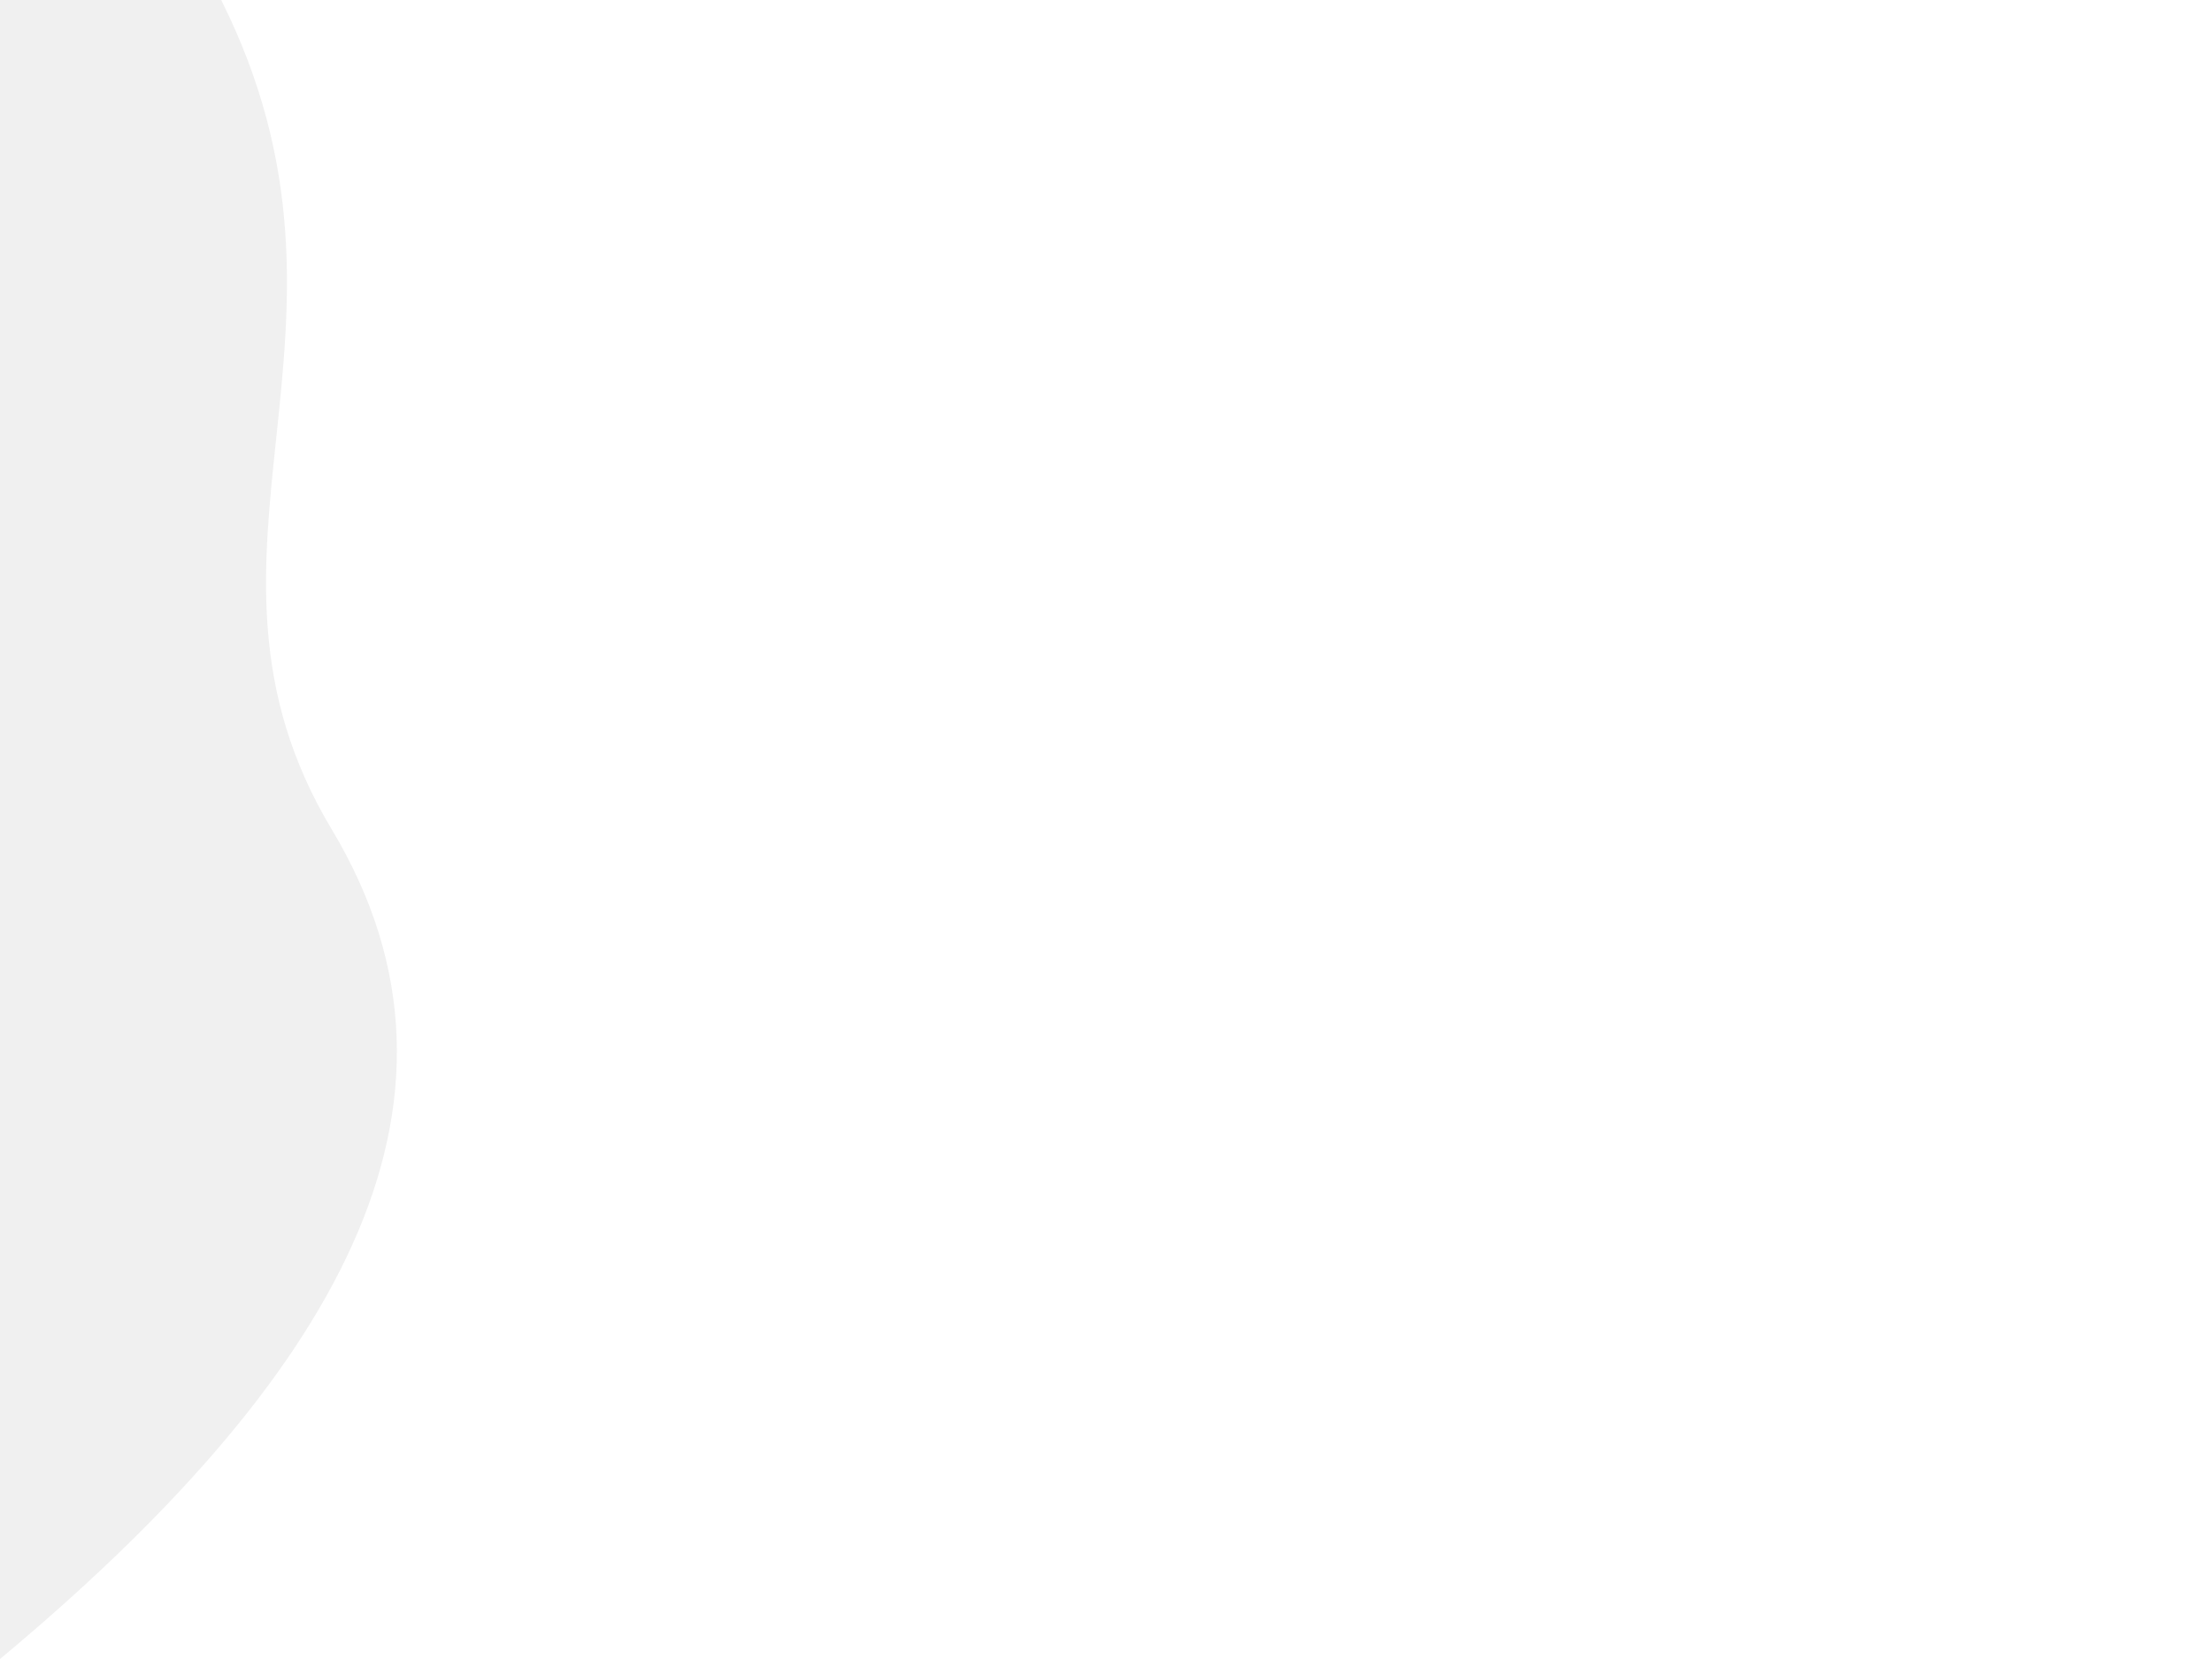
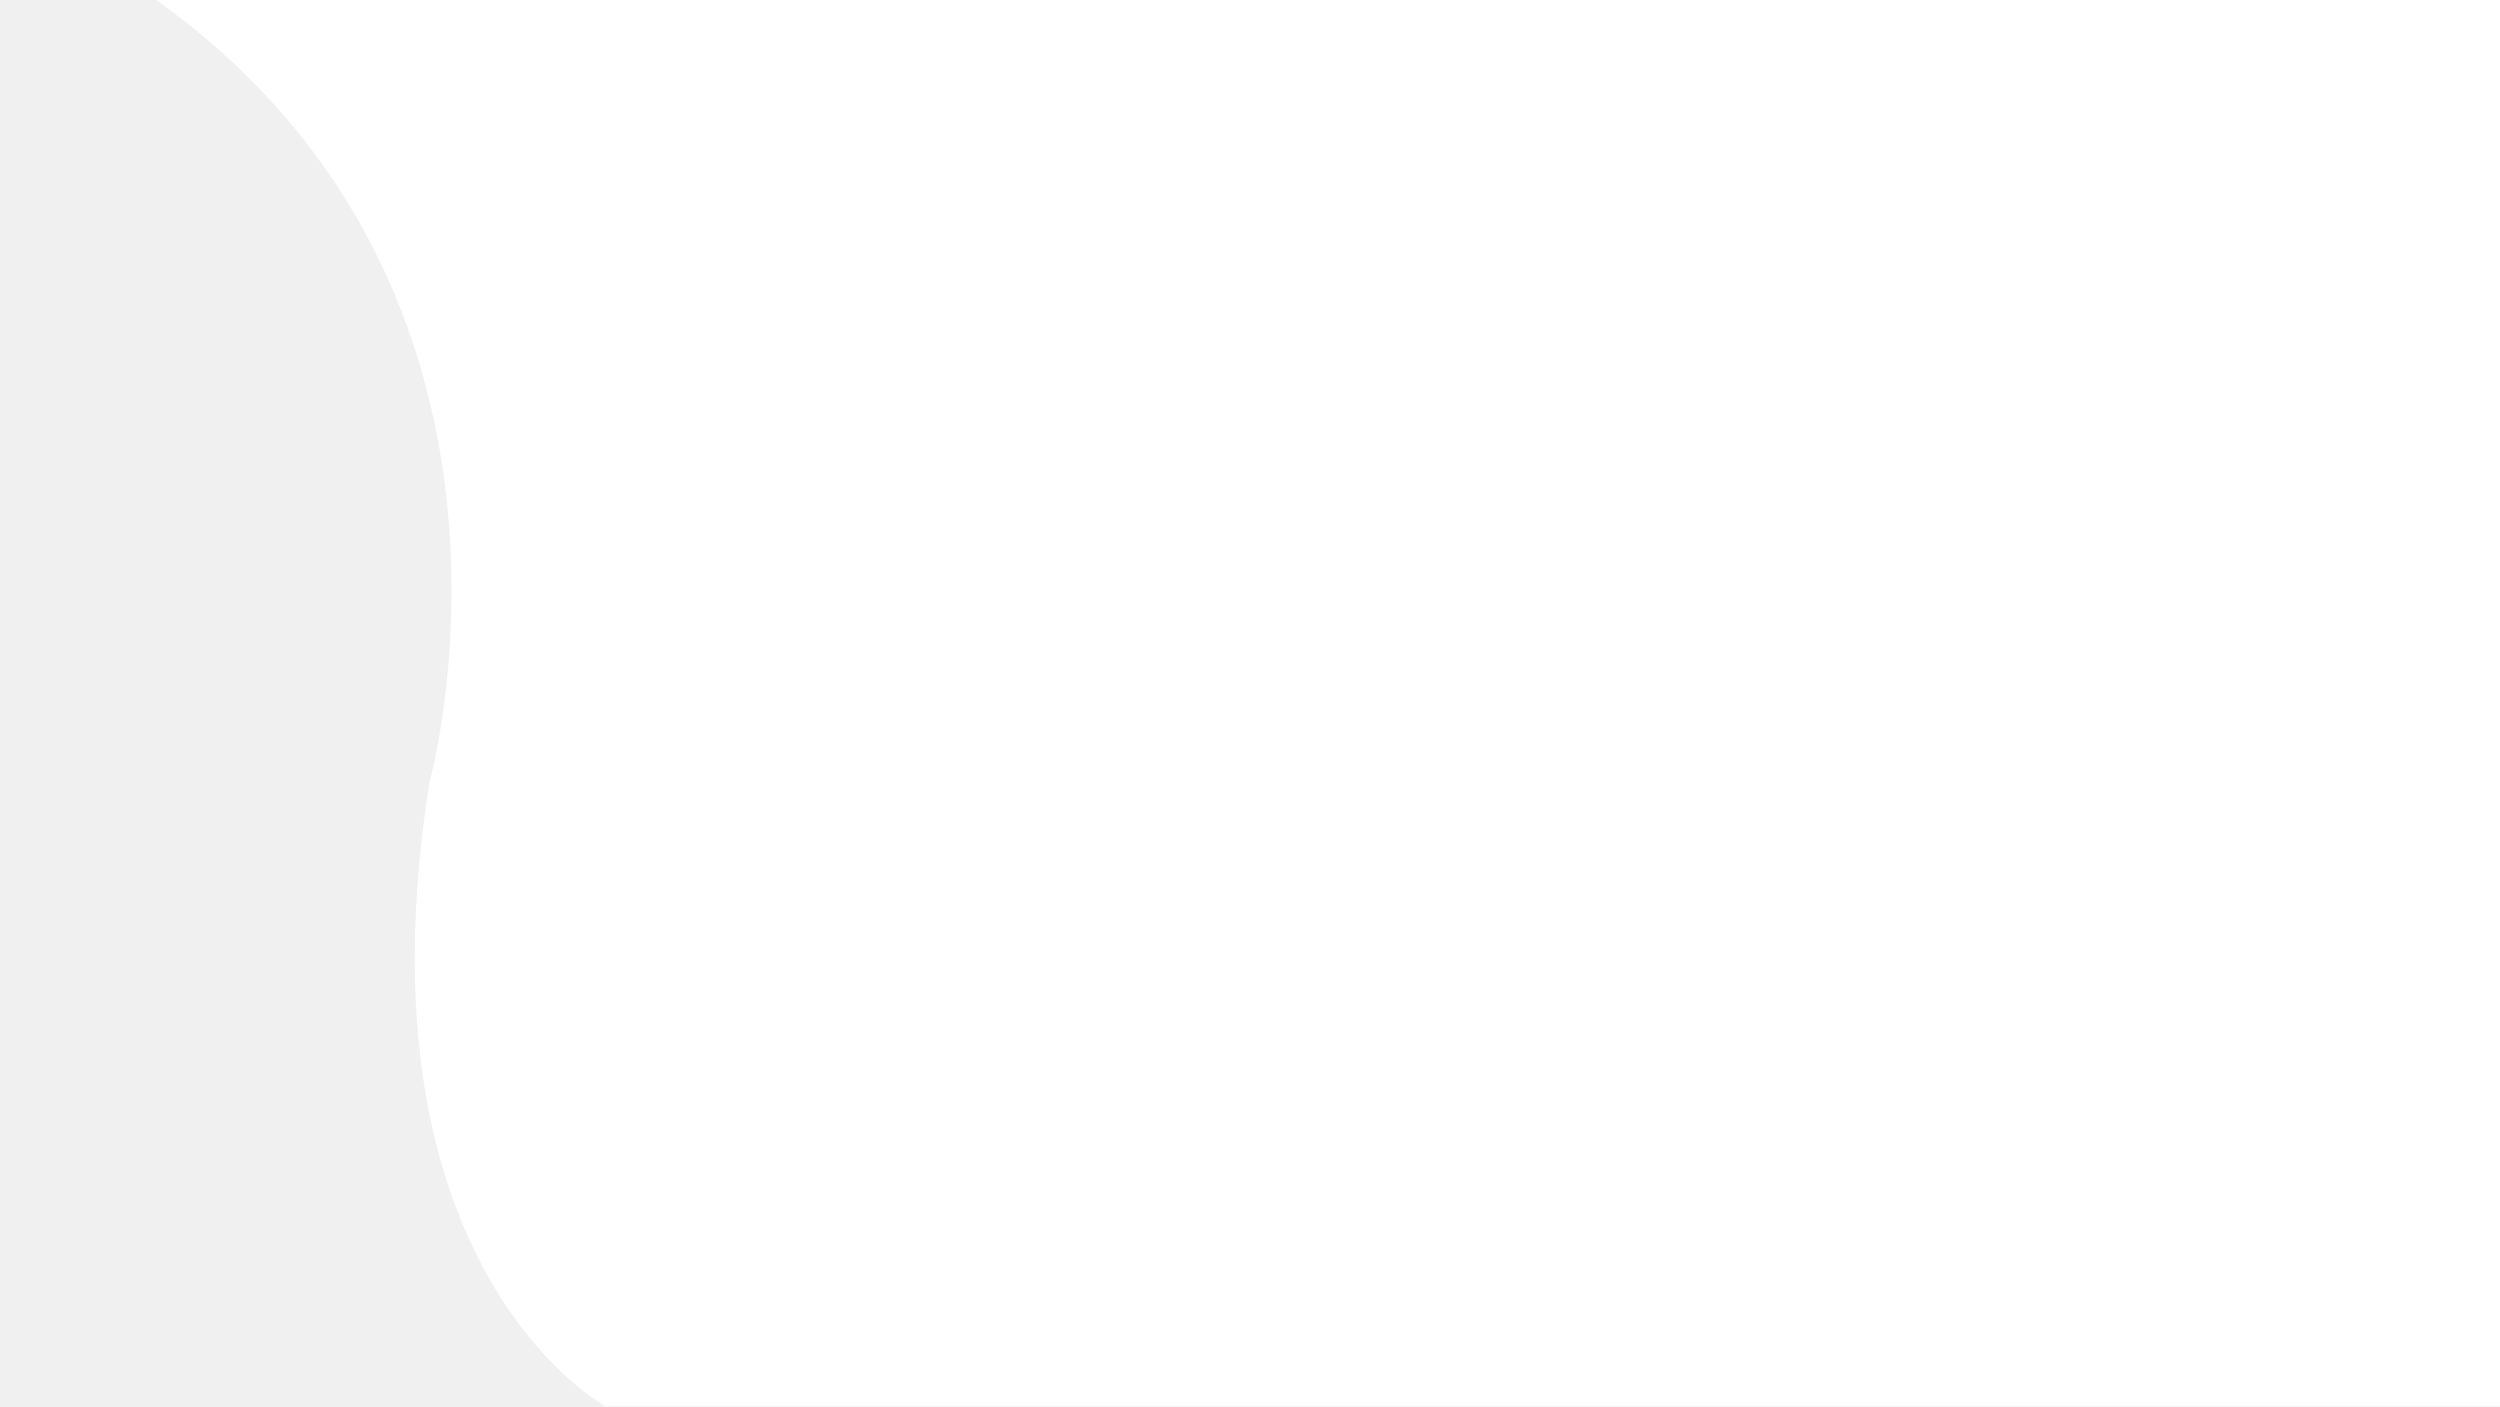
- <svg xmlns="http://www.w3.org/2000/svg" viewBox="0 0 800 600" preserveAspectRatio="none">
-   <path fill="white" d="     M800,0     L800,600     L0,600     C120,500 180,400 120,300     C60,200 140,120 80,0     Z   " />
+ <svg xmlns="http://www.w3.org/2000/svg" viewBox="0 0 1280 720" preserveAspectRatio="none">
+   <path fill="white" d="     M1280,0     L1280,720     L310,720     C310,720 180,650 220,400     C220,400 290,150 80,0     Z   " />
</svg>
